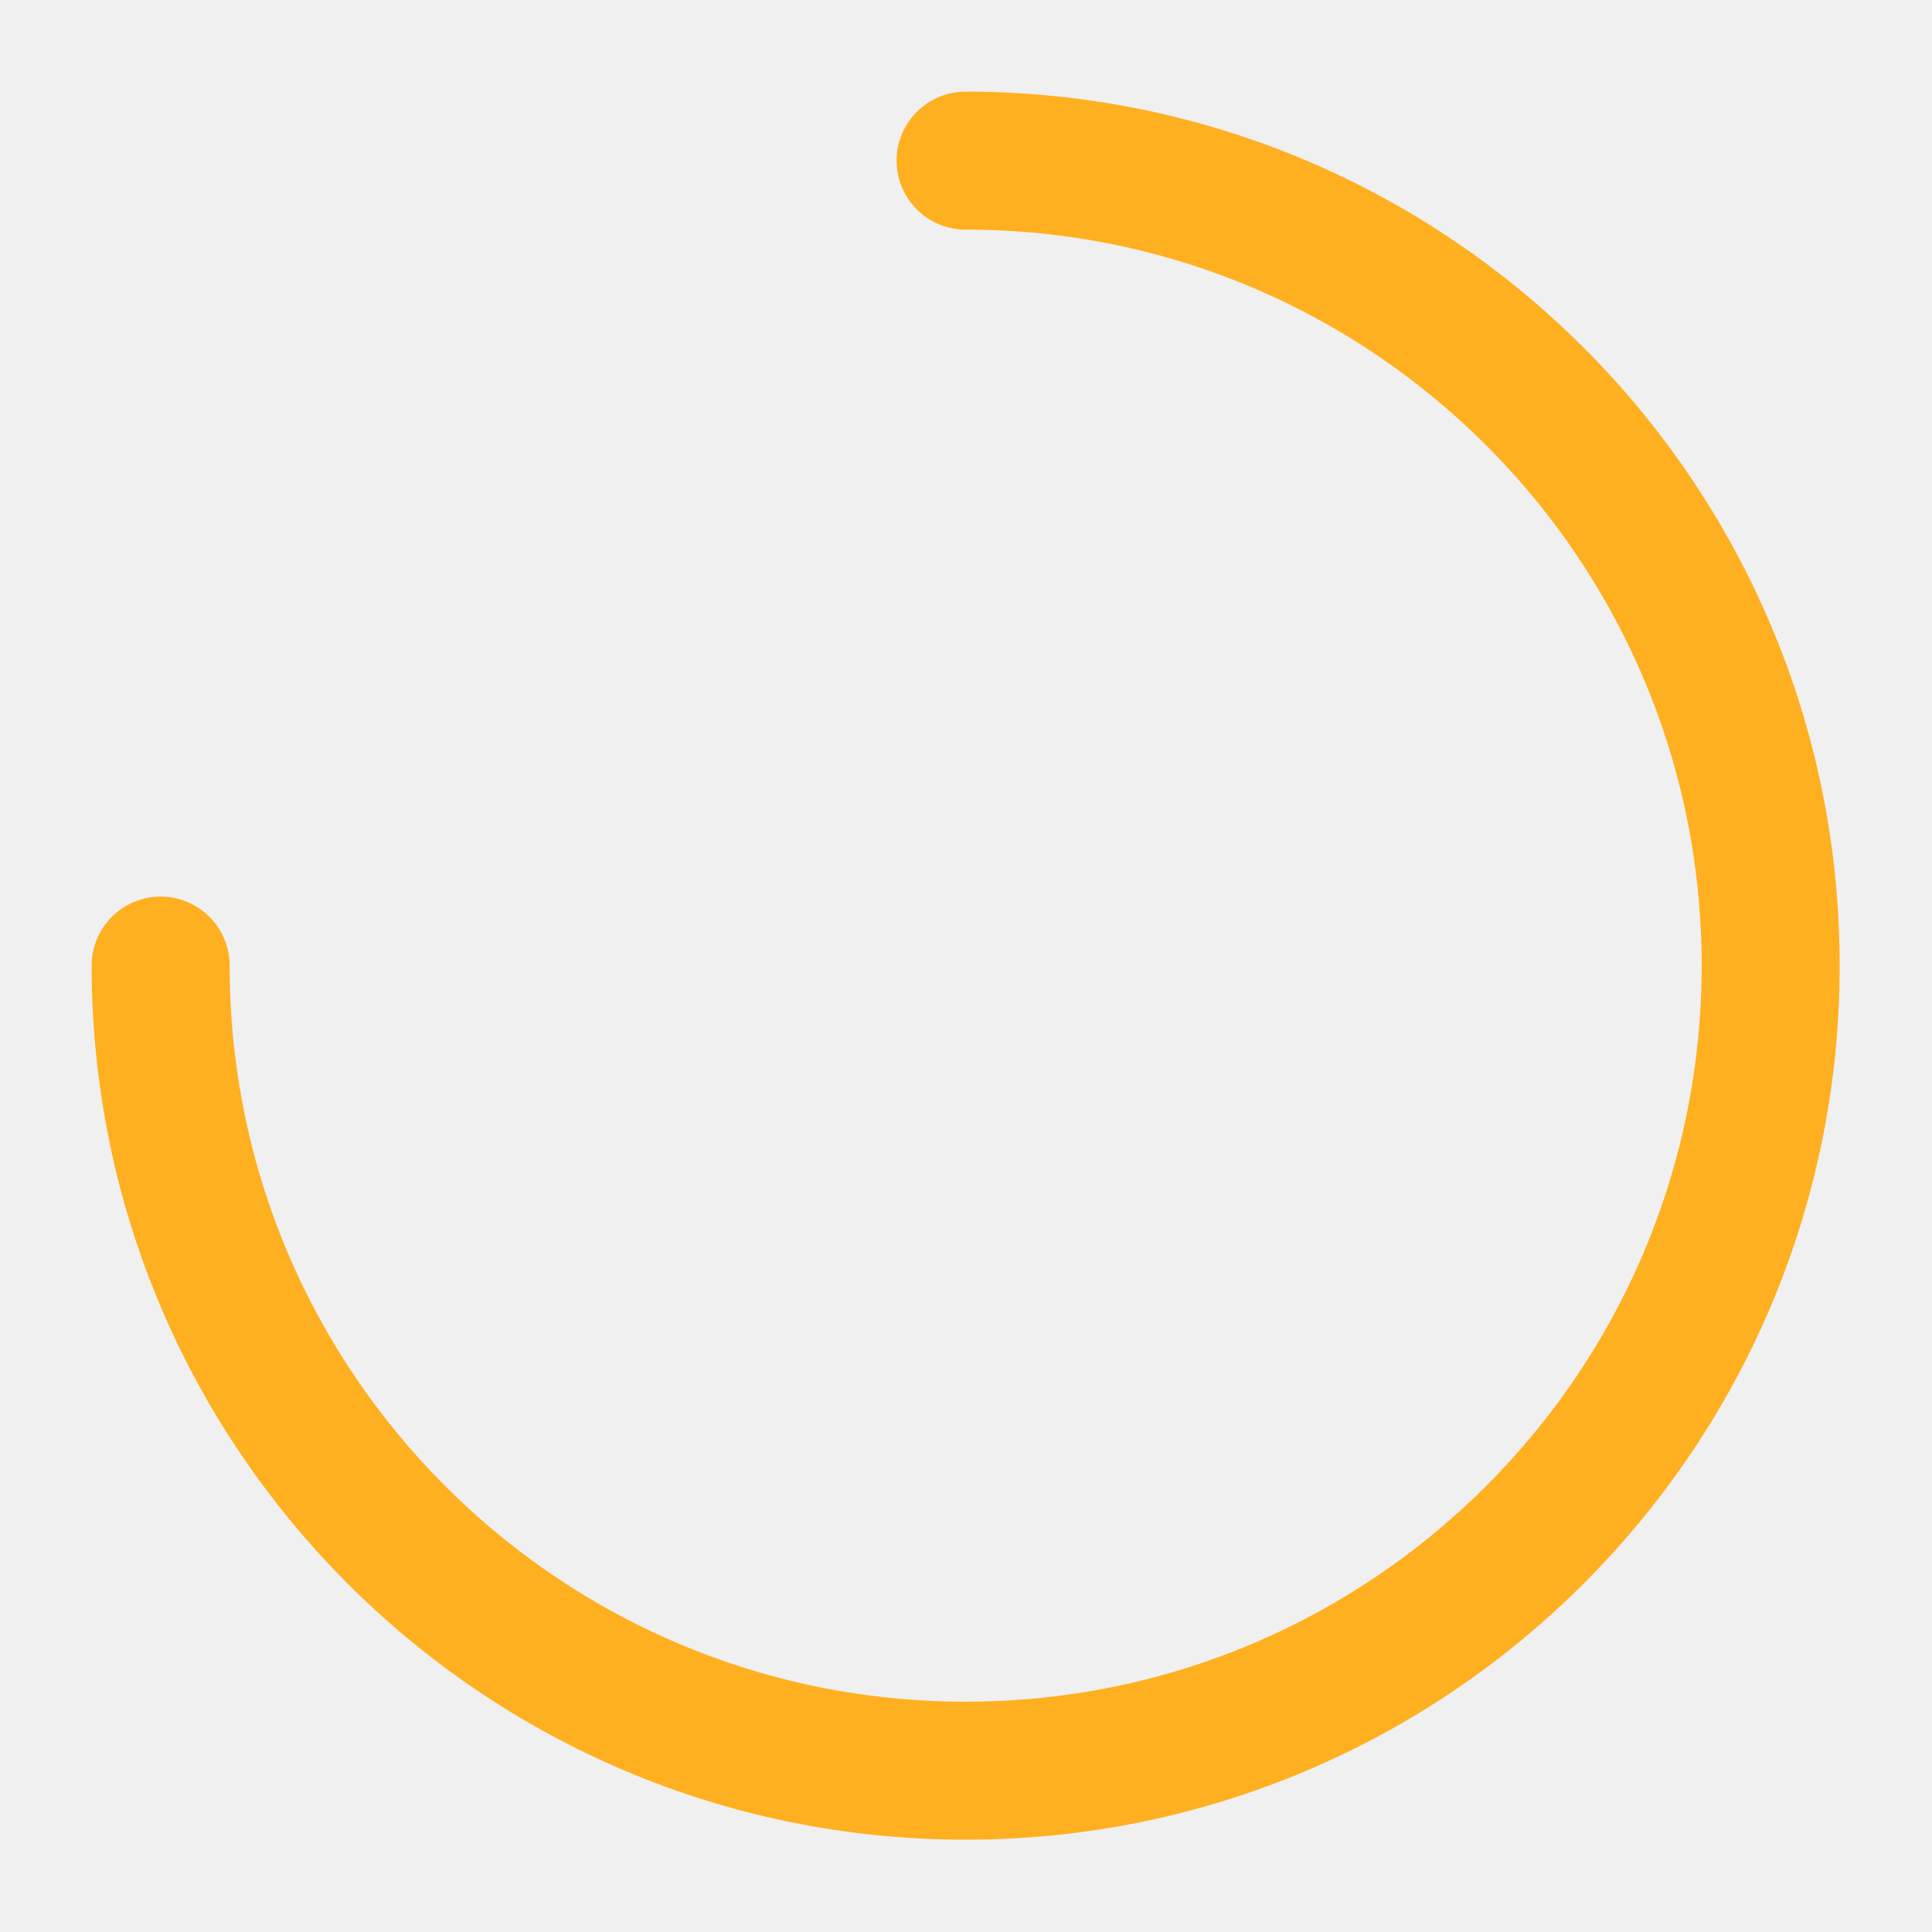
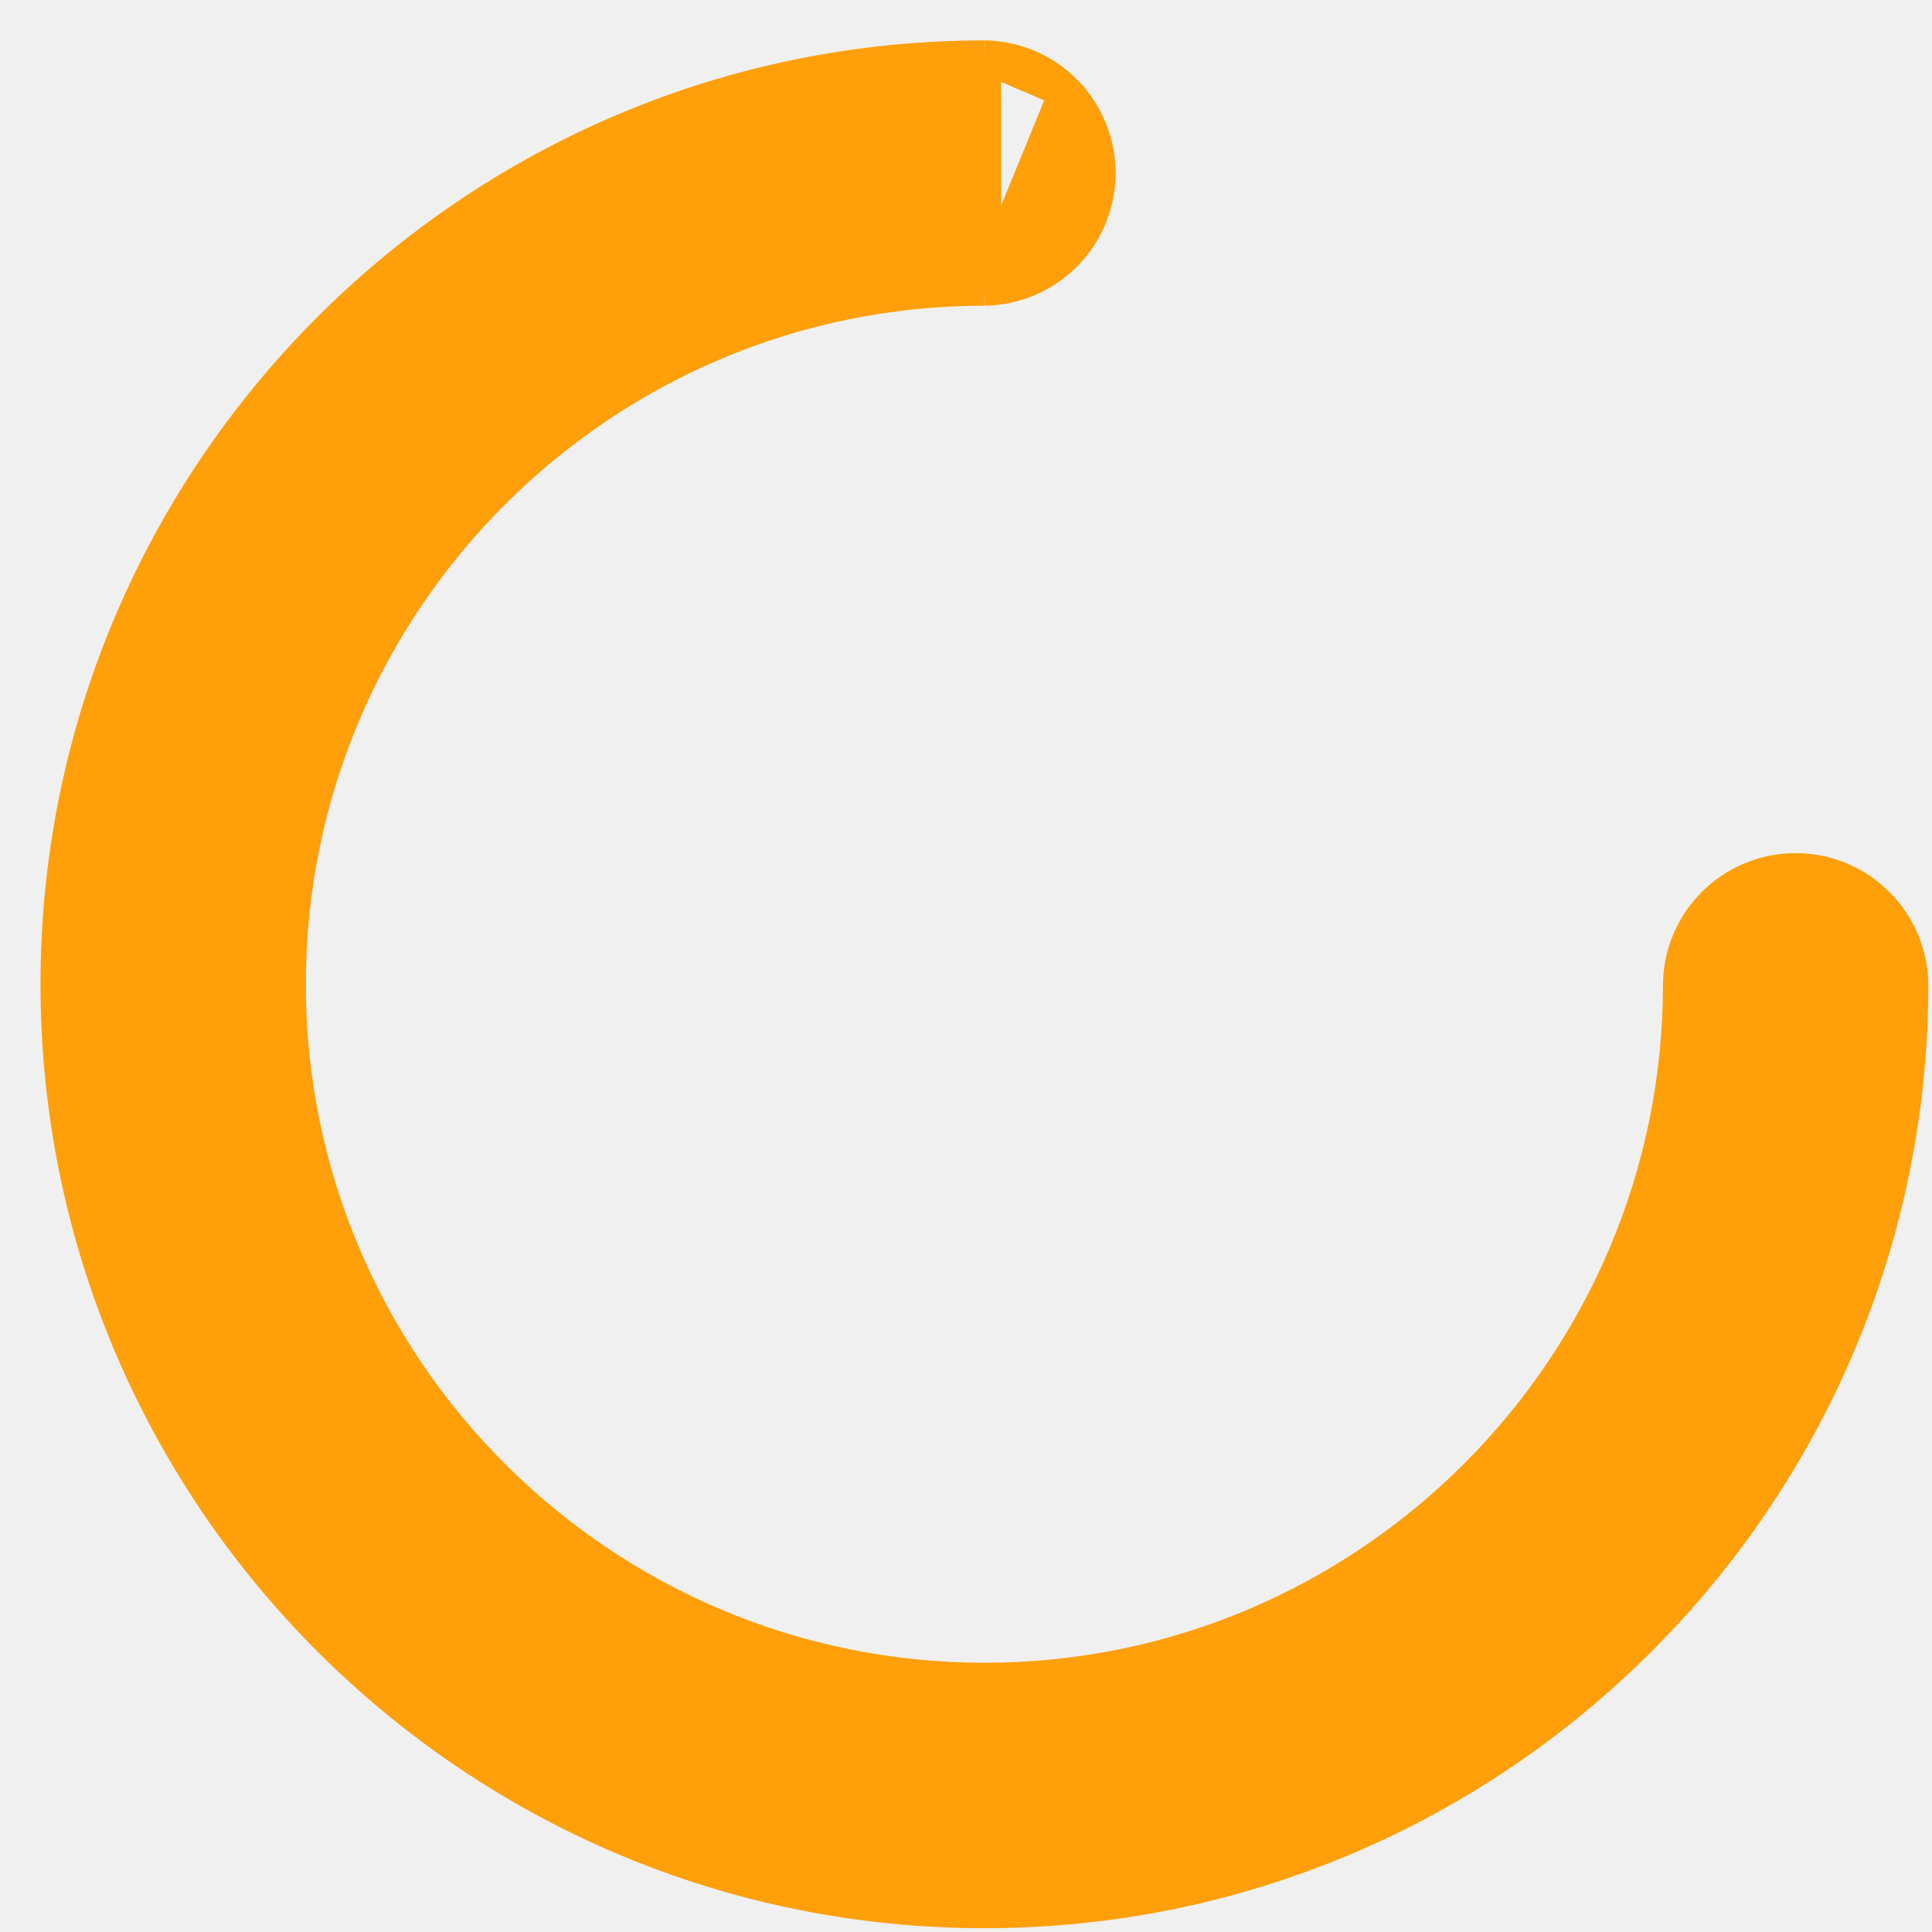
- <svg xmlns="http://www.w3.org/2000/svg" width="14" height="14" viewBox="0 0 14 14" fill="none">
-   <g clip-path="url(#clip0_63528_55313)">
-     <path d="M1.164 6.997C1.164 10.219 3.776 12.831 6.997 12.831C10.219 12.831 12.831 10.219 12.831 6.997C12.831 3.776 10.219 1.164 6.997 1.164" stroke="#FFB020" stroke-linecap="round" stroke-linejoin="round" />
-   </g>
-   <defs>
-     <clipPath id="clip0_63528_55313">
-       <rect width="14" height="14" fill="white" />
-     </clipPath>
-   </defs>
+ <svg xmlns="http://www.w3.org/2000/svg" width="15" height="15" viewBox="0 0 15 15" fill="none">
+   <path d="M7.646 0.442L7.646 0.442C7.882 0.446 8.108 0.542 8.274 0.711M7.646 0.442L8.274 0.711M7.646 0.442H7.644M7.646 0.442H7.644M8.274 0.711C8.44 0.88 8.533 1.107 8.533 1.343C8.533 1.58 8.44 1.807 8.274 1.976C8.108 2.144 7.882 2.241 7.646 2.245M8.274 0.711L7.646 2.245M7.644 0.442C3.673 0.442 0.443 3.671 0.443 7.642C0.443 11.612 3.673 14.842 7.644 14.842C11.614 14.842 14.844 11.612 14.843 7.641L14.843 7.639C14.839 7.402 14.742 7.177 14.573 7.011C14.405 6.845 14.178 6.752 13.941 6.752C13.705 6.752 13.477 6.845 13.309 7.011C13.14 7.177 13.043 7.402 13.04 7.639H13.04V7.641C13.04 10.617 10.619 13.038 7.644 13.038C4.668 13.038 2.246 10.617 2.246 7.642C2.246 4.666 4.668 2.245 7.644 2.245L7.646 2.245M7.644 0.442L7.646 2.245" fill="#FF9F0A" stroke="#FF9F0A" stroke-width="0.257" />
</svg>
